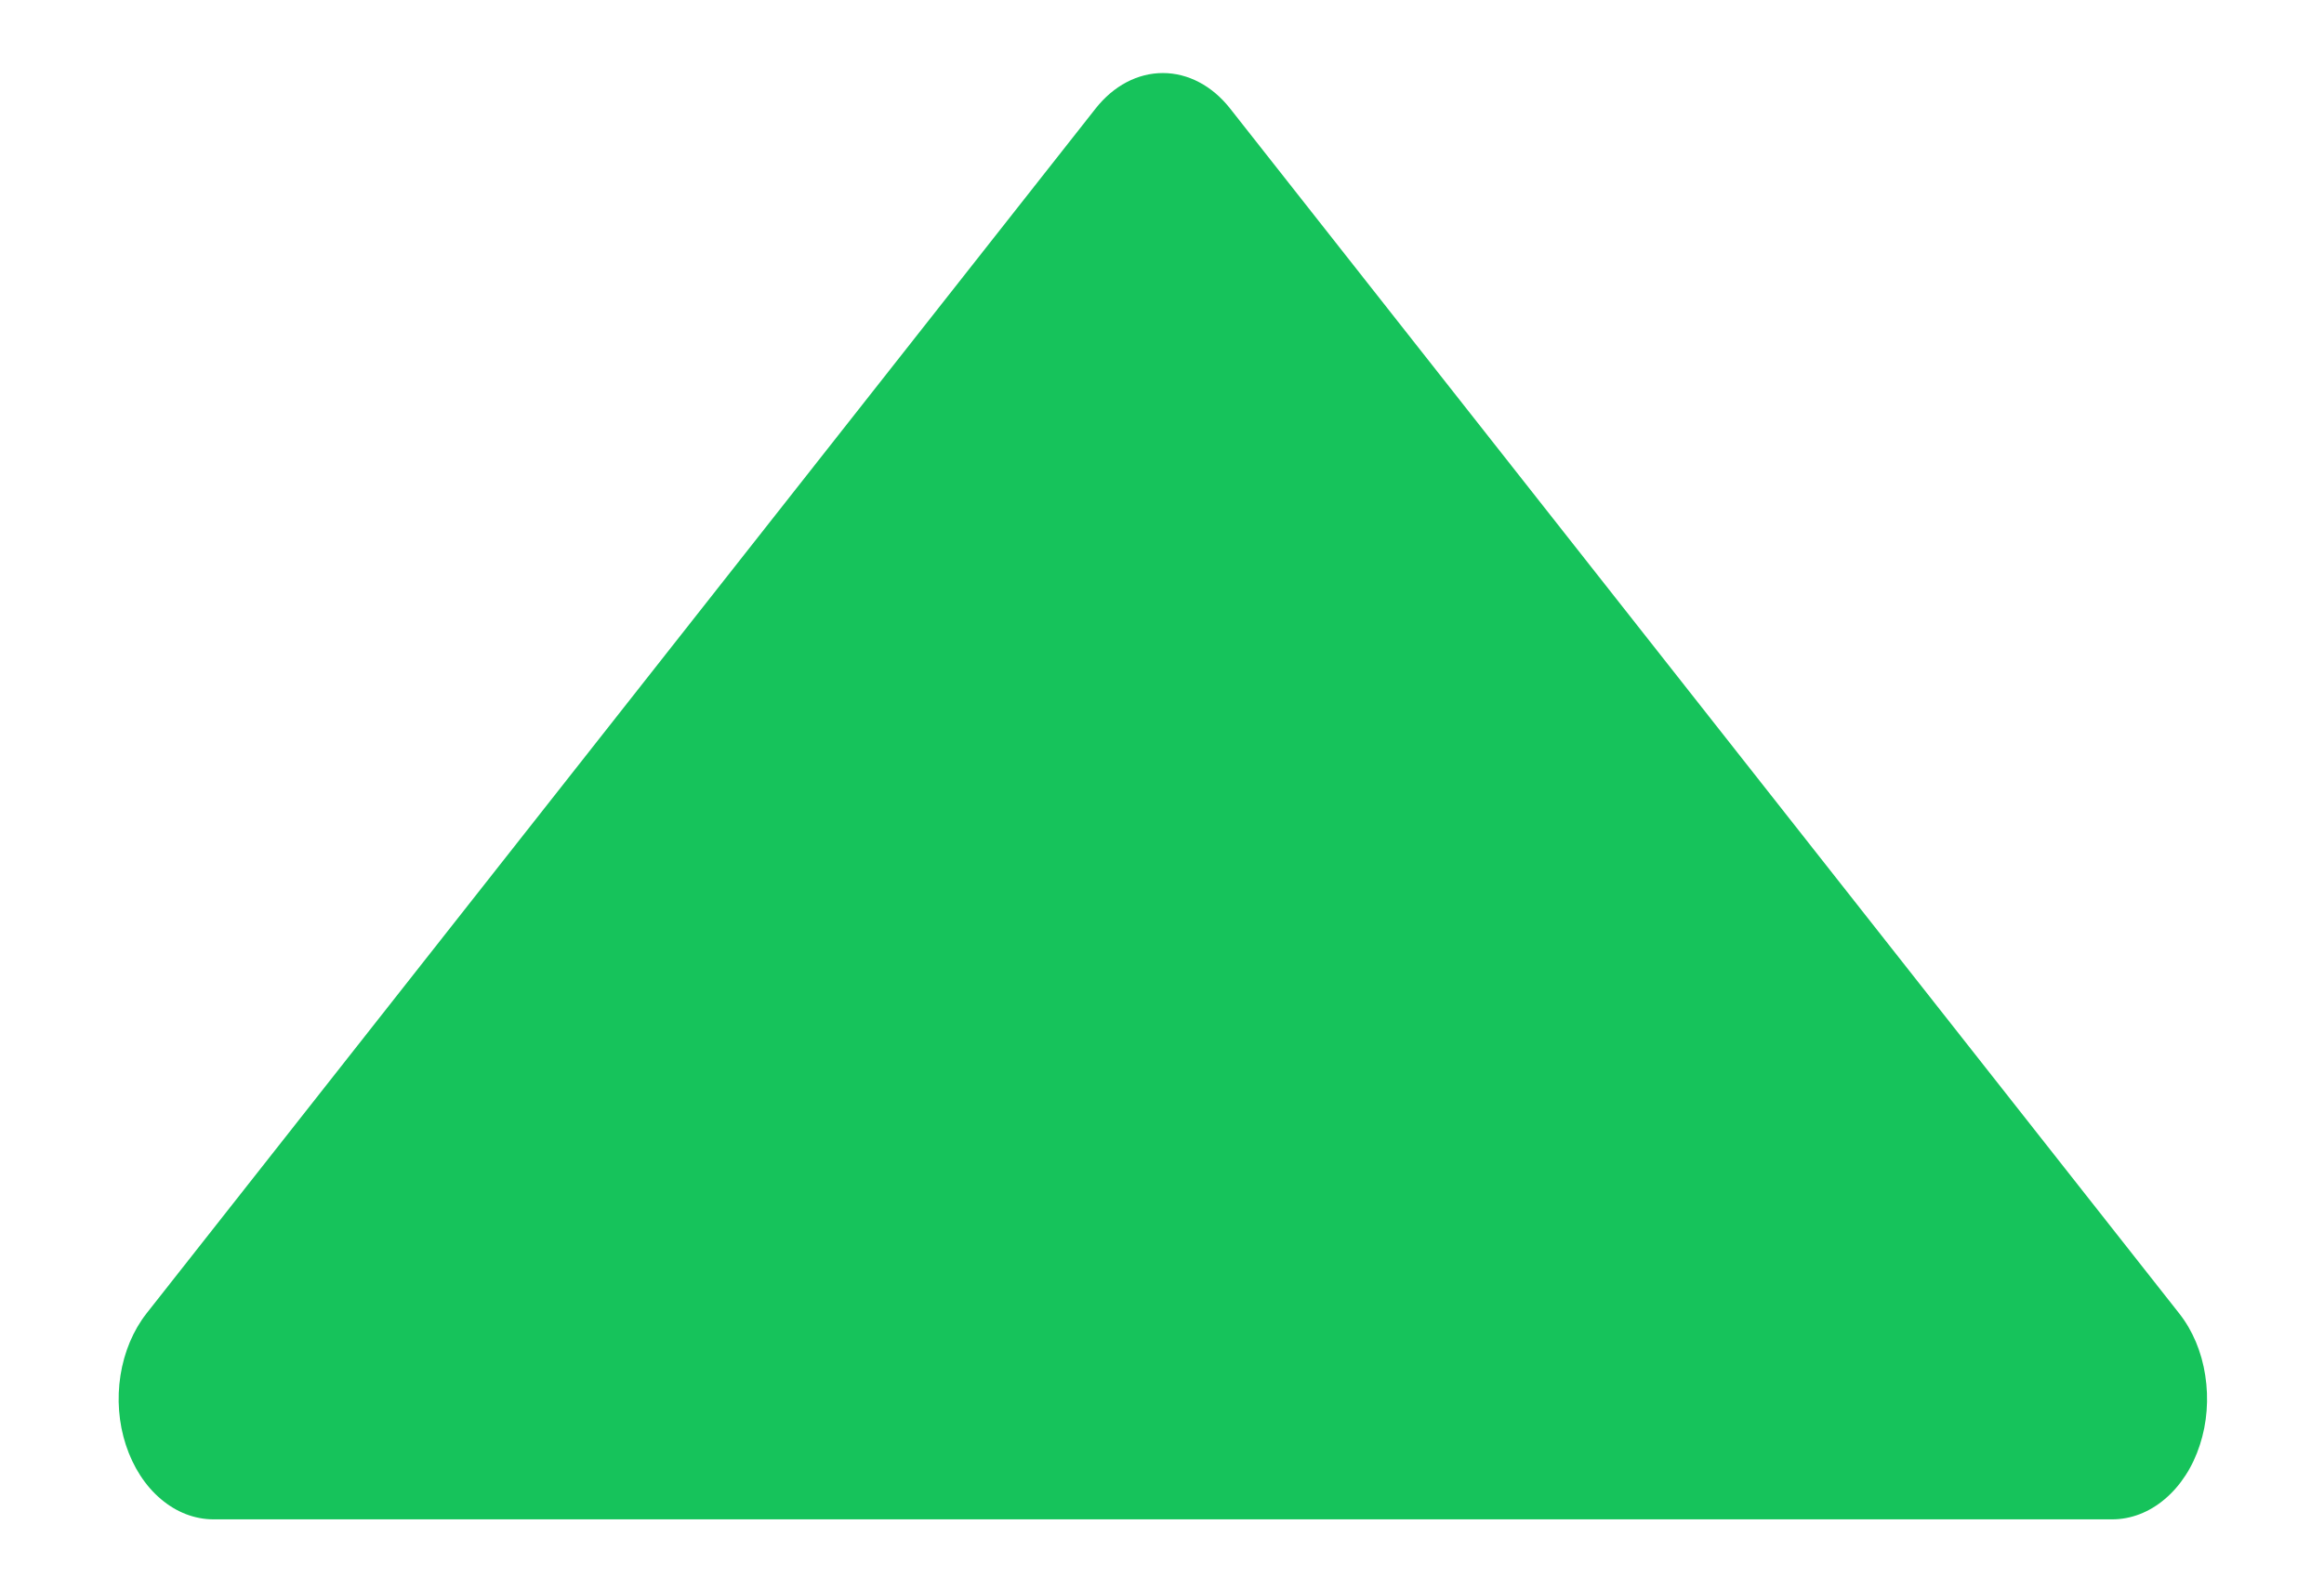
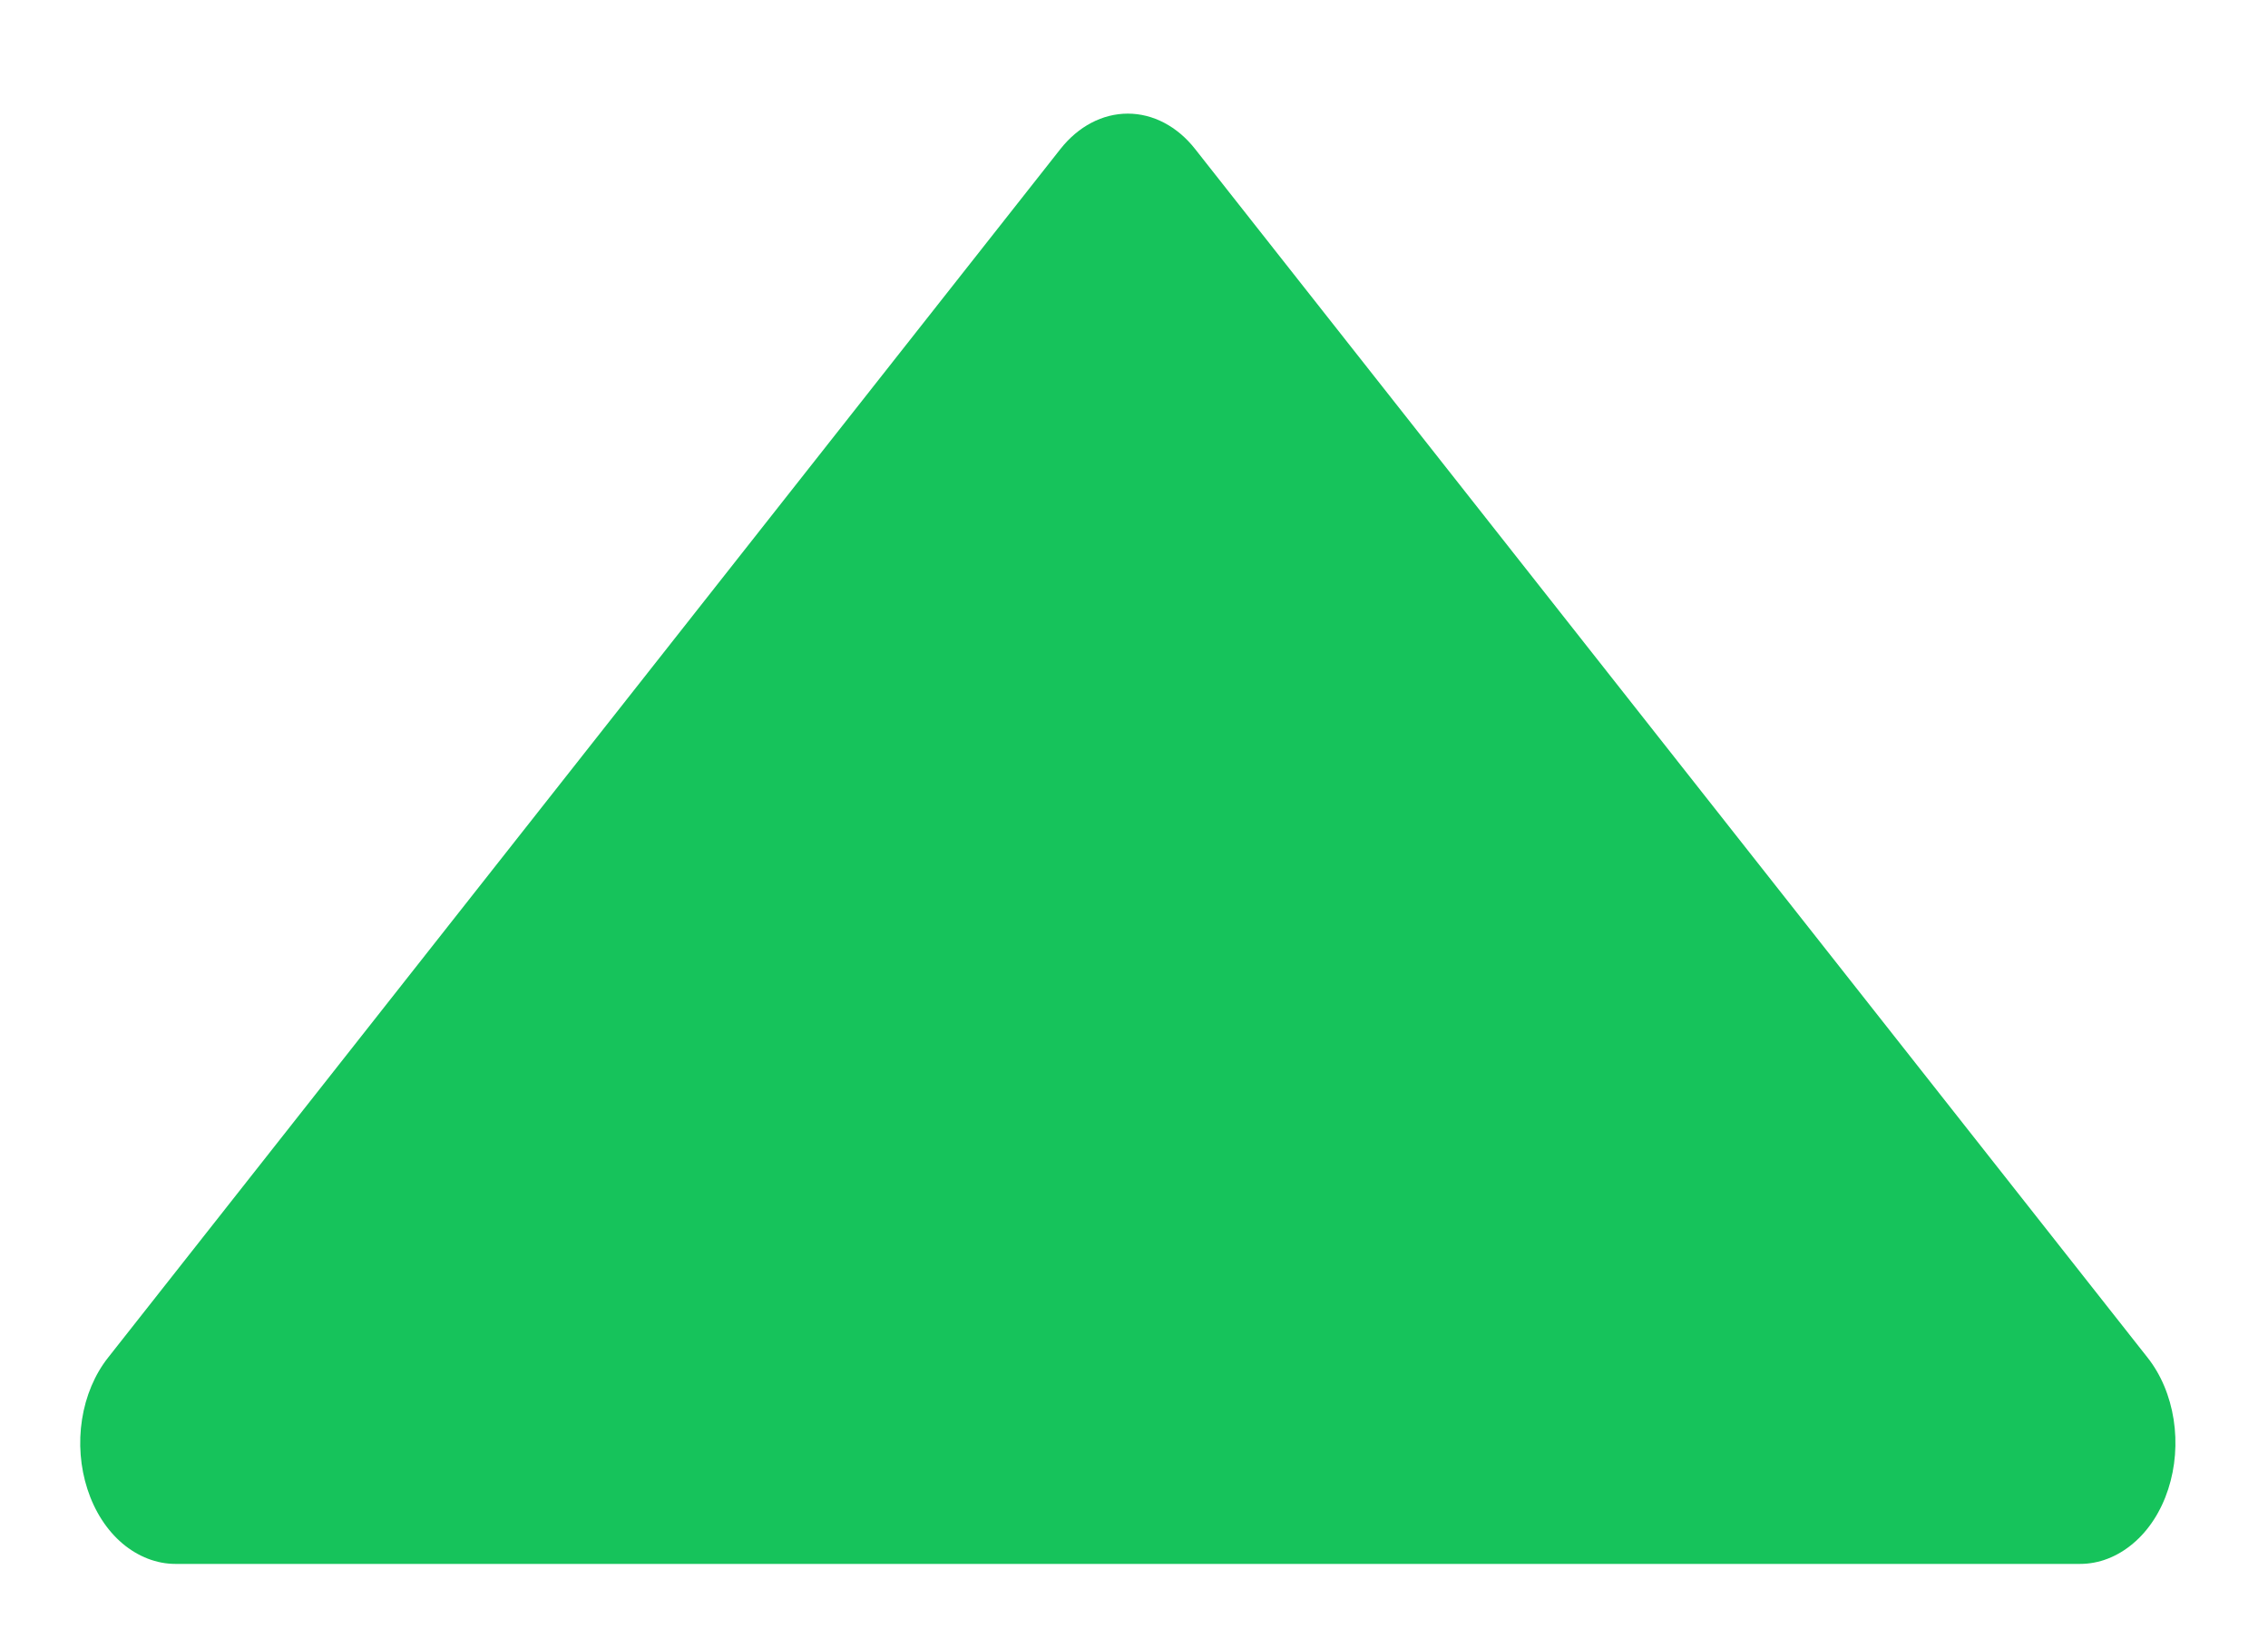
- <svg xmlns="http://www.w3.org/2000/svg" width="19" height="13" viewBox="0 0 19 13" fill="none">
-   <path d="M17.817 10.736L10.056 0.886C9.91 0.701 9.713 0.597 9.507 0.597C9.301 0.597 9.104 0.701 8.958 0.886L1.197 10.736C1.089 10.874 1.015 11.05 0.985 11.241C0.955 11.432 0.97 11.63 1.029 11.81C1.088 11.99 1.187 12.144 1.315 12.252C1.442 12.36 1.592 12.418 1.746 12.418H17.268C17.422 12.418 17.572 12.36 17.699 12.252C17.827 12.144 17.927 11.99 17.985 11.81C18.044 11.63 18.059 11.432 18.029 11.241C18 11.05 17.926 10.874 17.817 10.736V10.736Z" fill="#16C35B" />
+ <svg xmlns="http://www.w3.org/2000/svg" width="18" height="13" viewBox="0 0 18 13" fill="none">
+   <path d="M17.044 10.777L9.485 1.183C9.344 1.003 9.151 0.902 8.951 0.902C8.75 0.902 8.558 1.003 8.416 1.183L0.858 10.777C0.752 10.911 0.68 11.082 0.651 11.268C0.622 11.454 0.637 11.647 0.694 11.822C0.751 11.998 0.848 12.148 0.972 12.253C1.097 12.358 1.243 12.415 1.392 12.415H16.509C16.659 12.415 16.805 12.358 16.929 12.253C17.054 12.148 17.151 11.998 17.208 11.822C17.265 11.647 17.28 11.454 17.251 11.268C17.222 11.082 17.15 10.911 17.044 10.777V10.777Z" fill="#16C35B" />
</svg>
